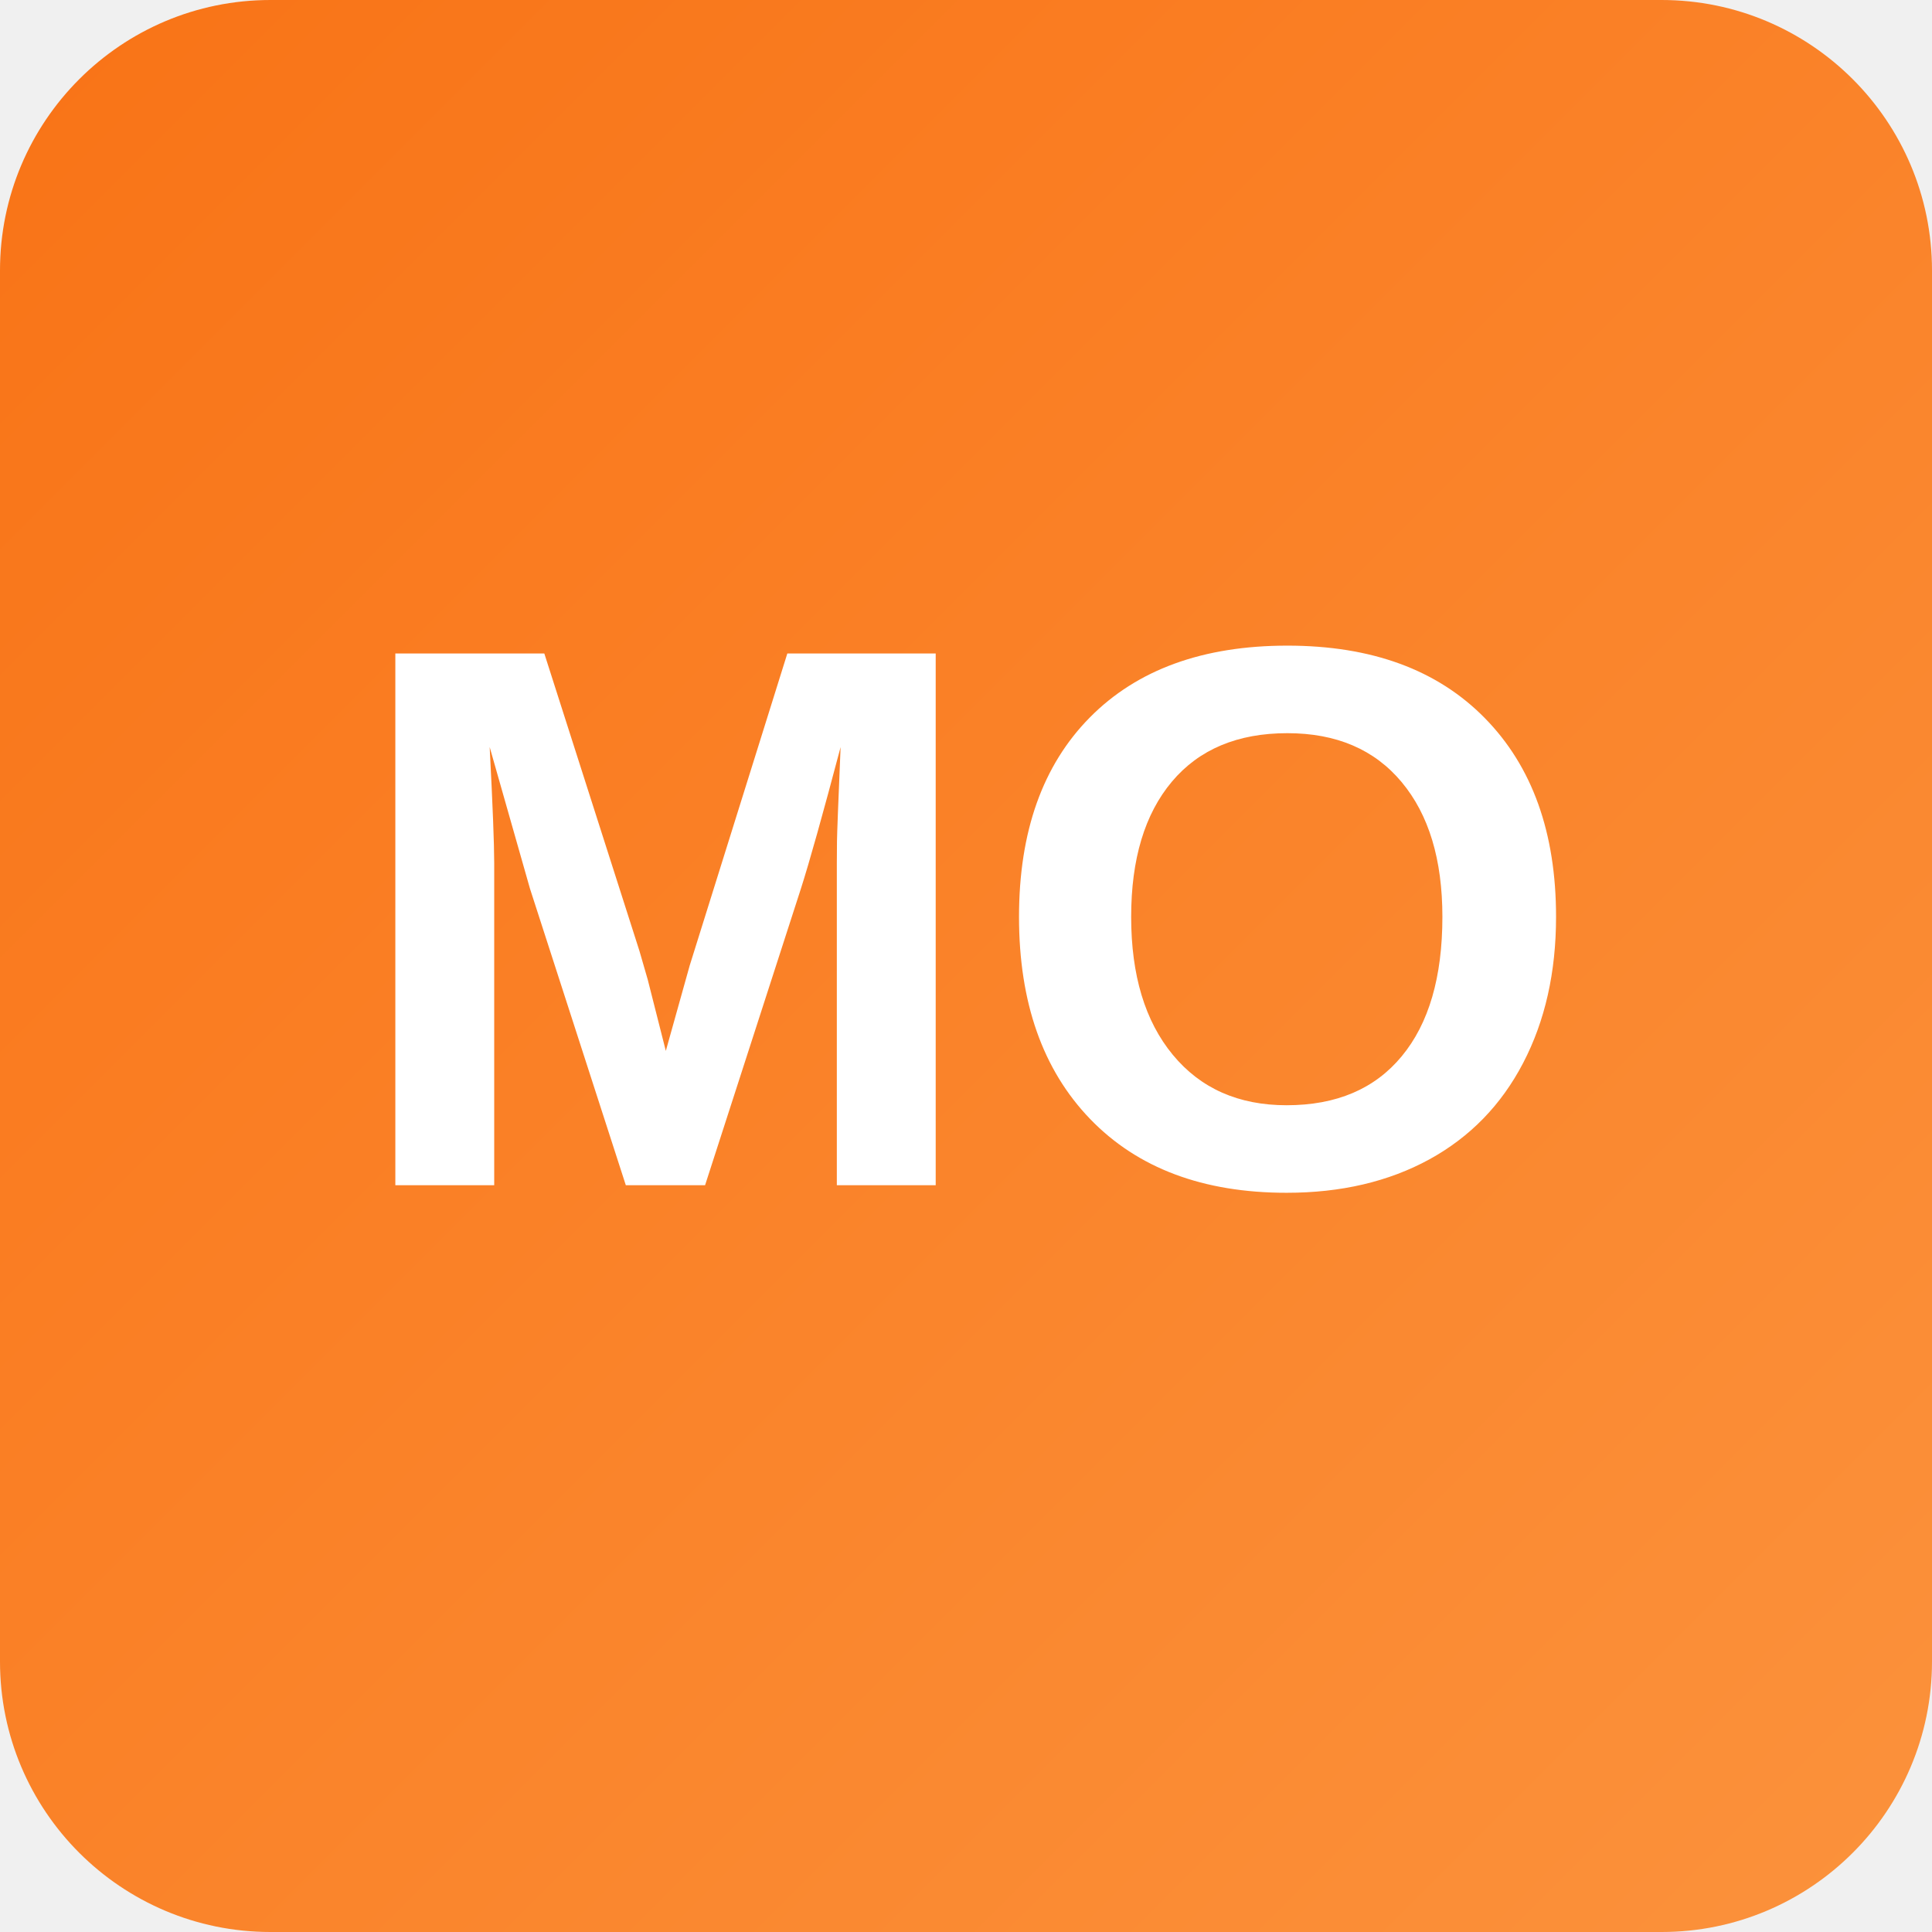
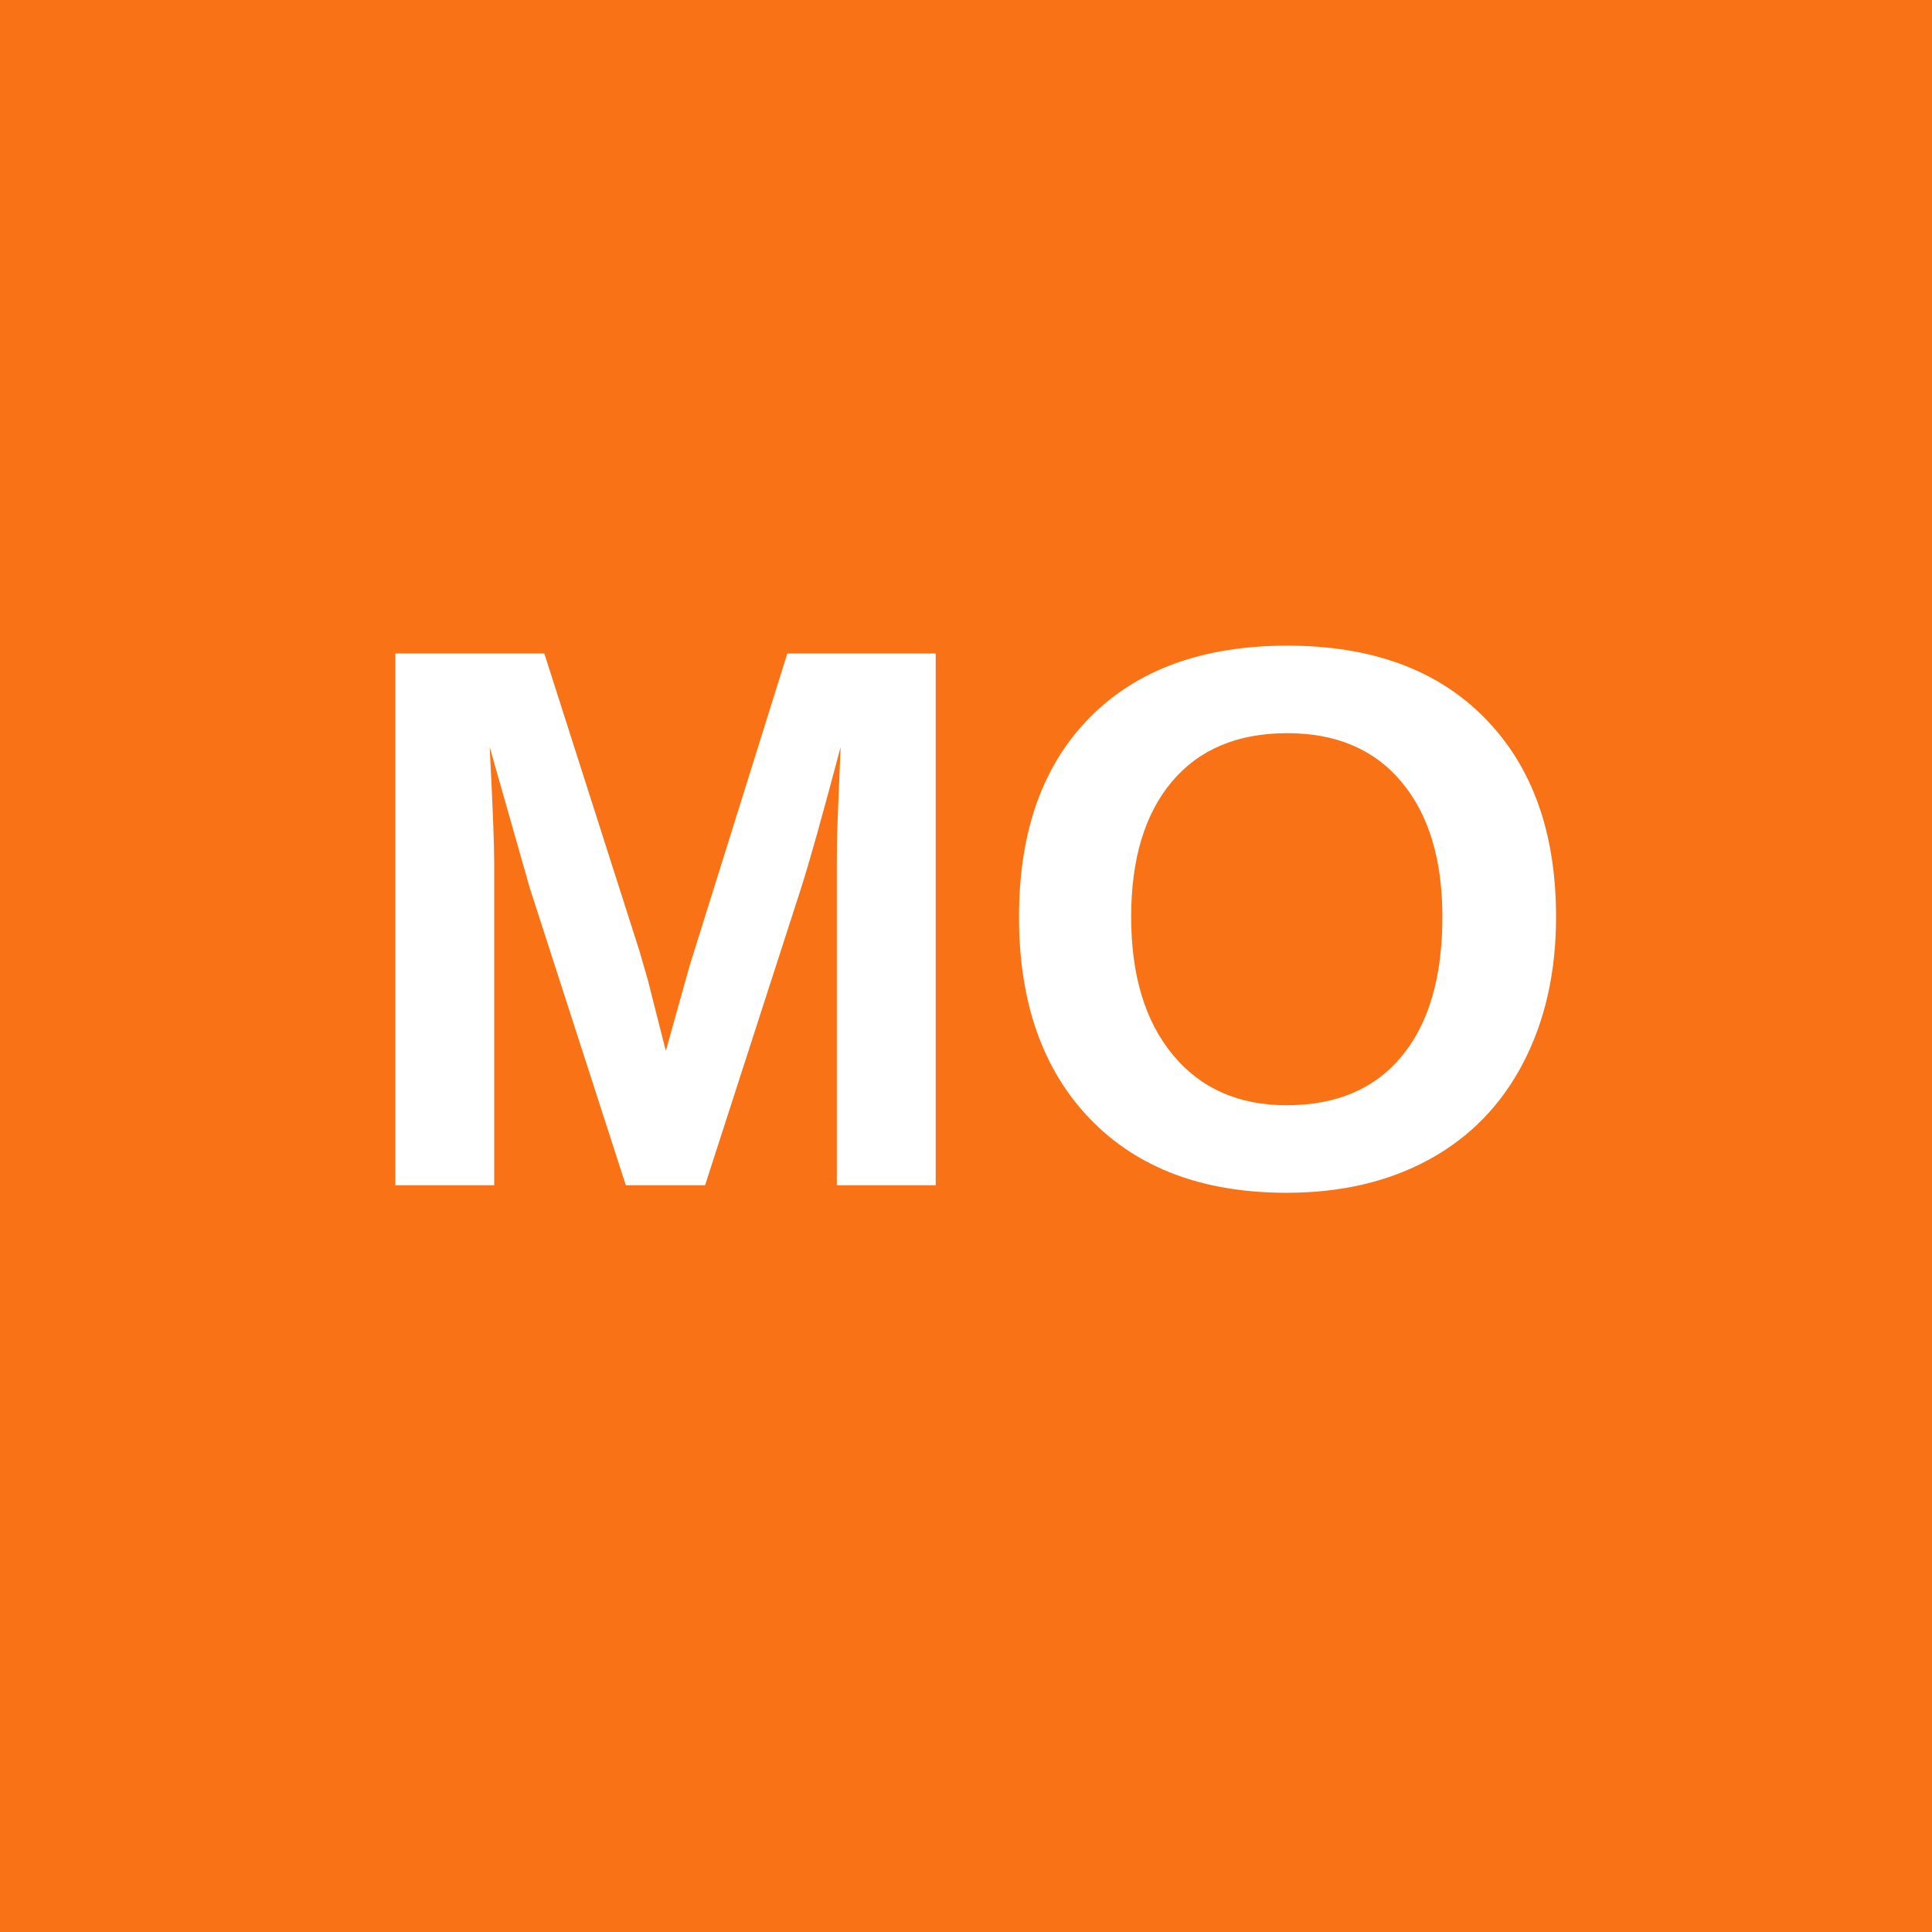
<svg xmlns="http://www.w3.org/2000/svg" viewBox="0 0 200 200">
-   <defs>
-     <linearGradient id="g" x1="0" y1="0" x2="1" y2="1">
-       <stop offset="0%" stop-color="#f97316" />
-       <stop offset="100%" stop-color="#fb923c" />
-     </linearGradient>
-   </defs>
-   <rect width="200" height="200" rx="28" ry="28" fill="url(#g)" />
+   <rect width="200" height="200" fill="#f97316" />
  <g fill="#fff" font-family="Arial, Helvetica, sans-serif" font-weight="700" font-size="80">
    <text x="50%" y="50%" dominant-baseline="middle" text-anchor="middle">MO</text>
  </g>
</svg>
